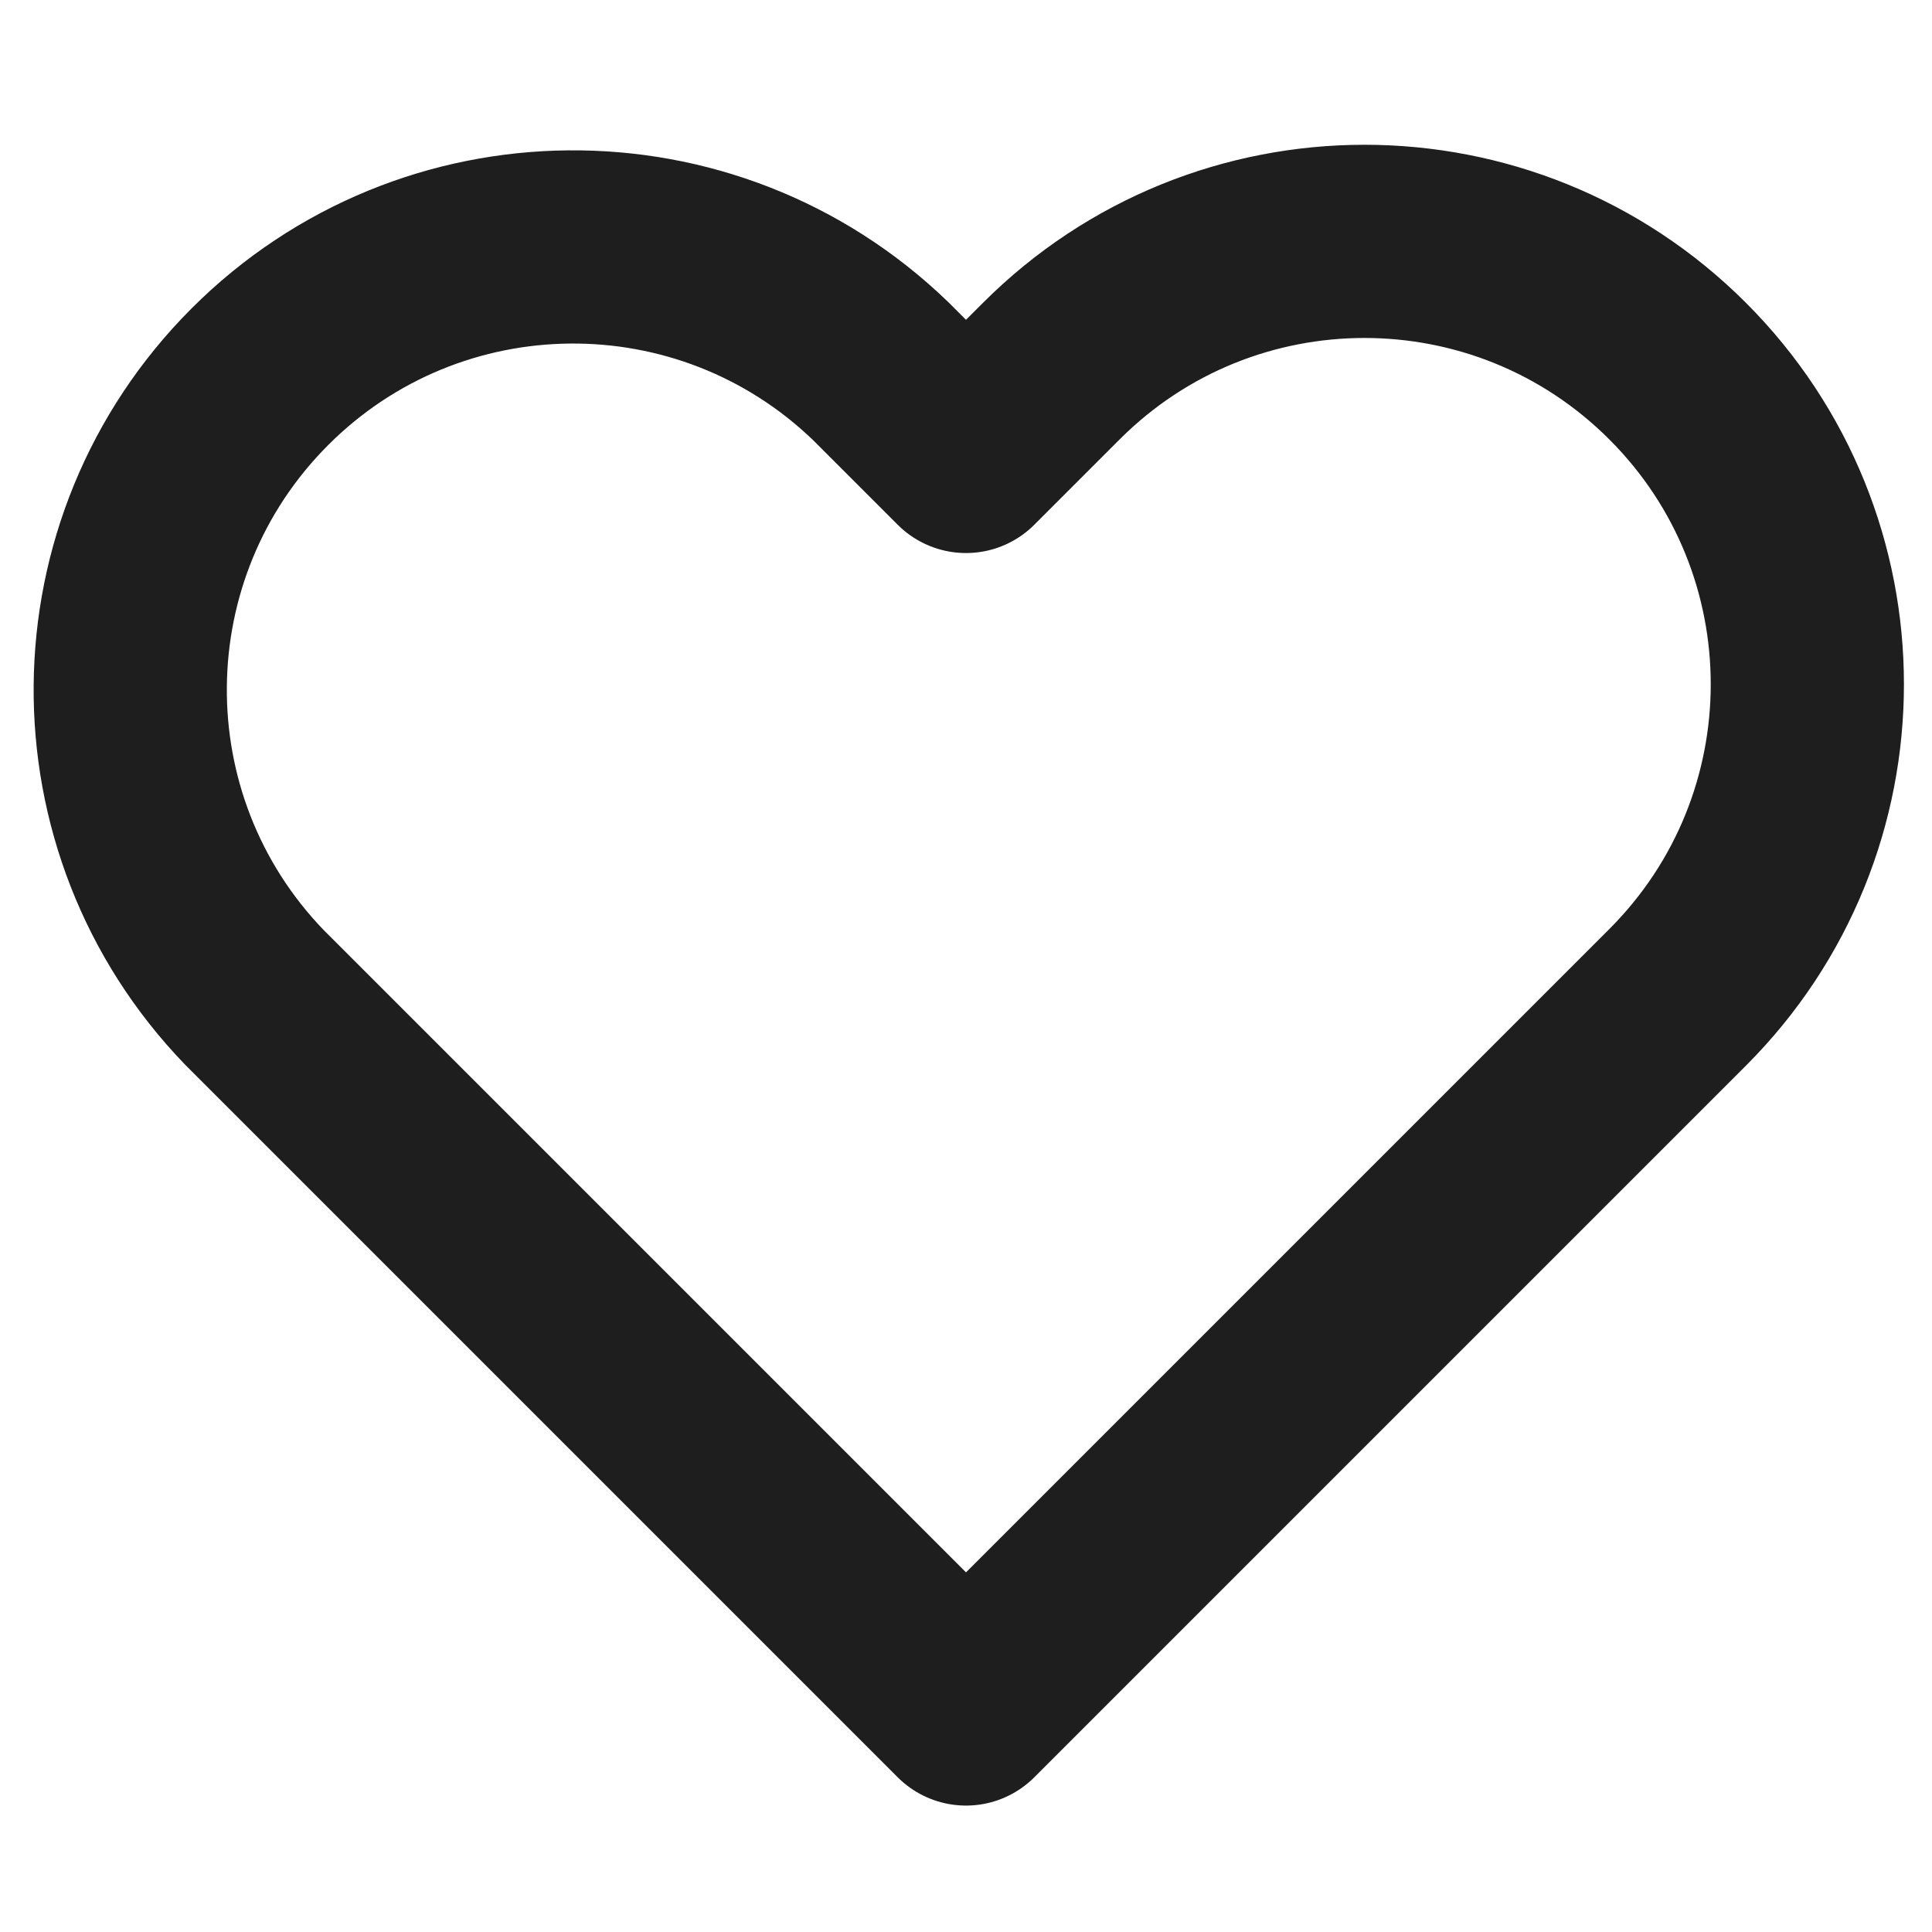
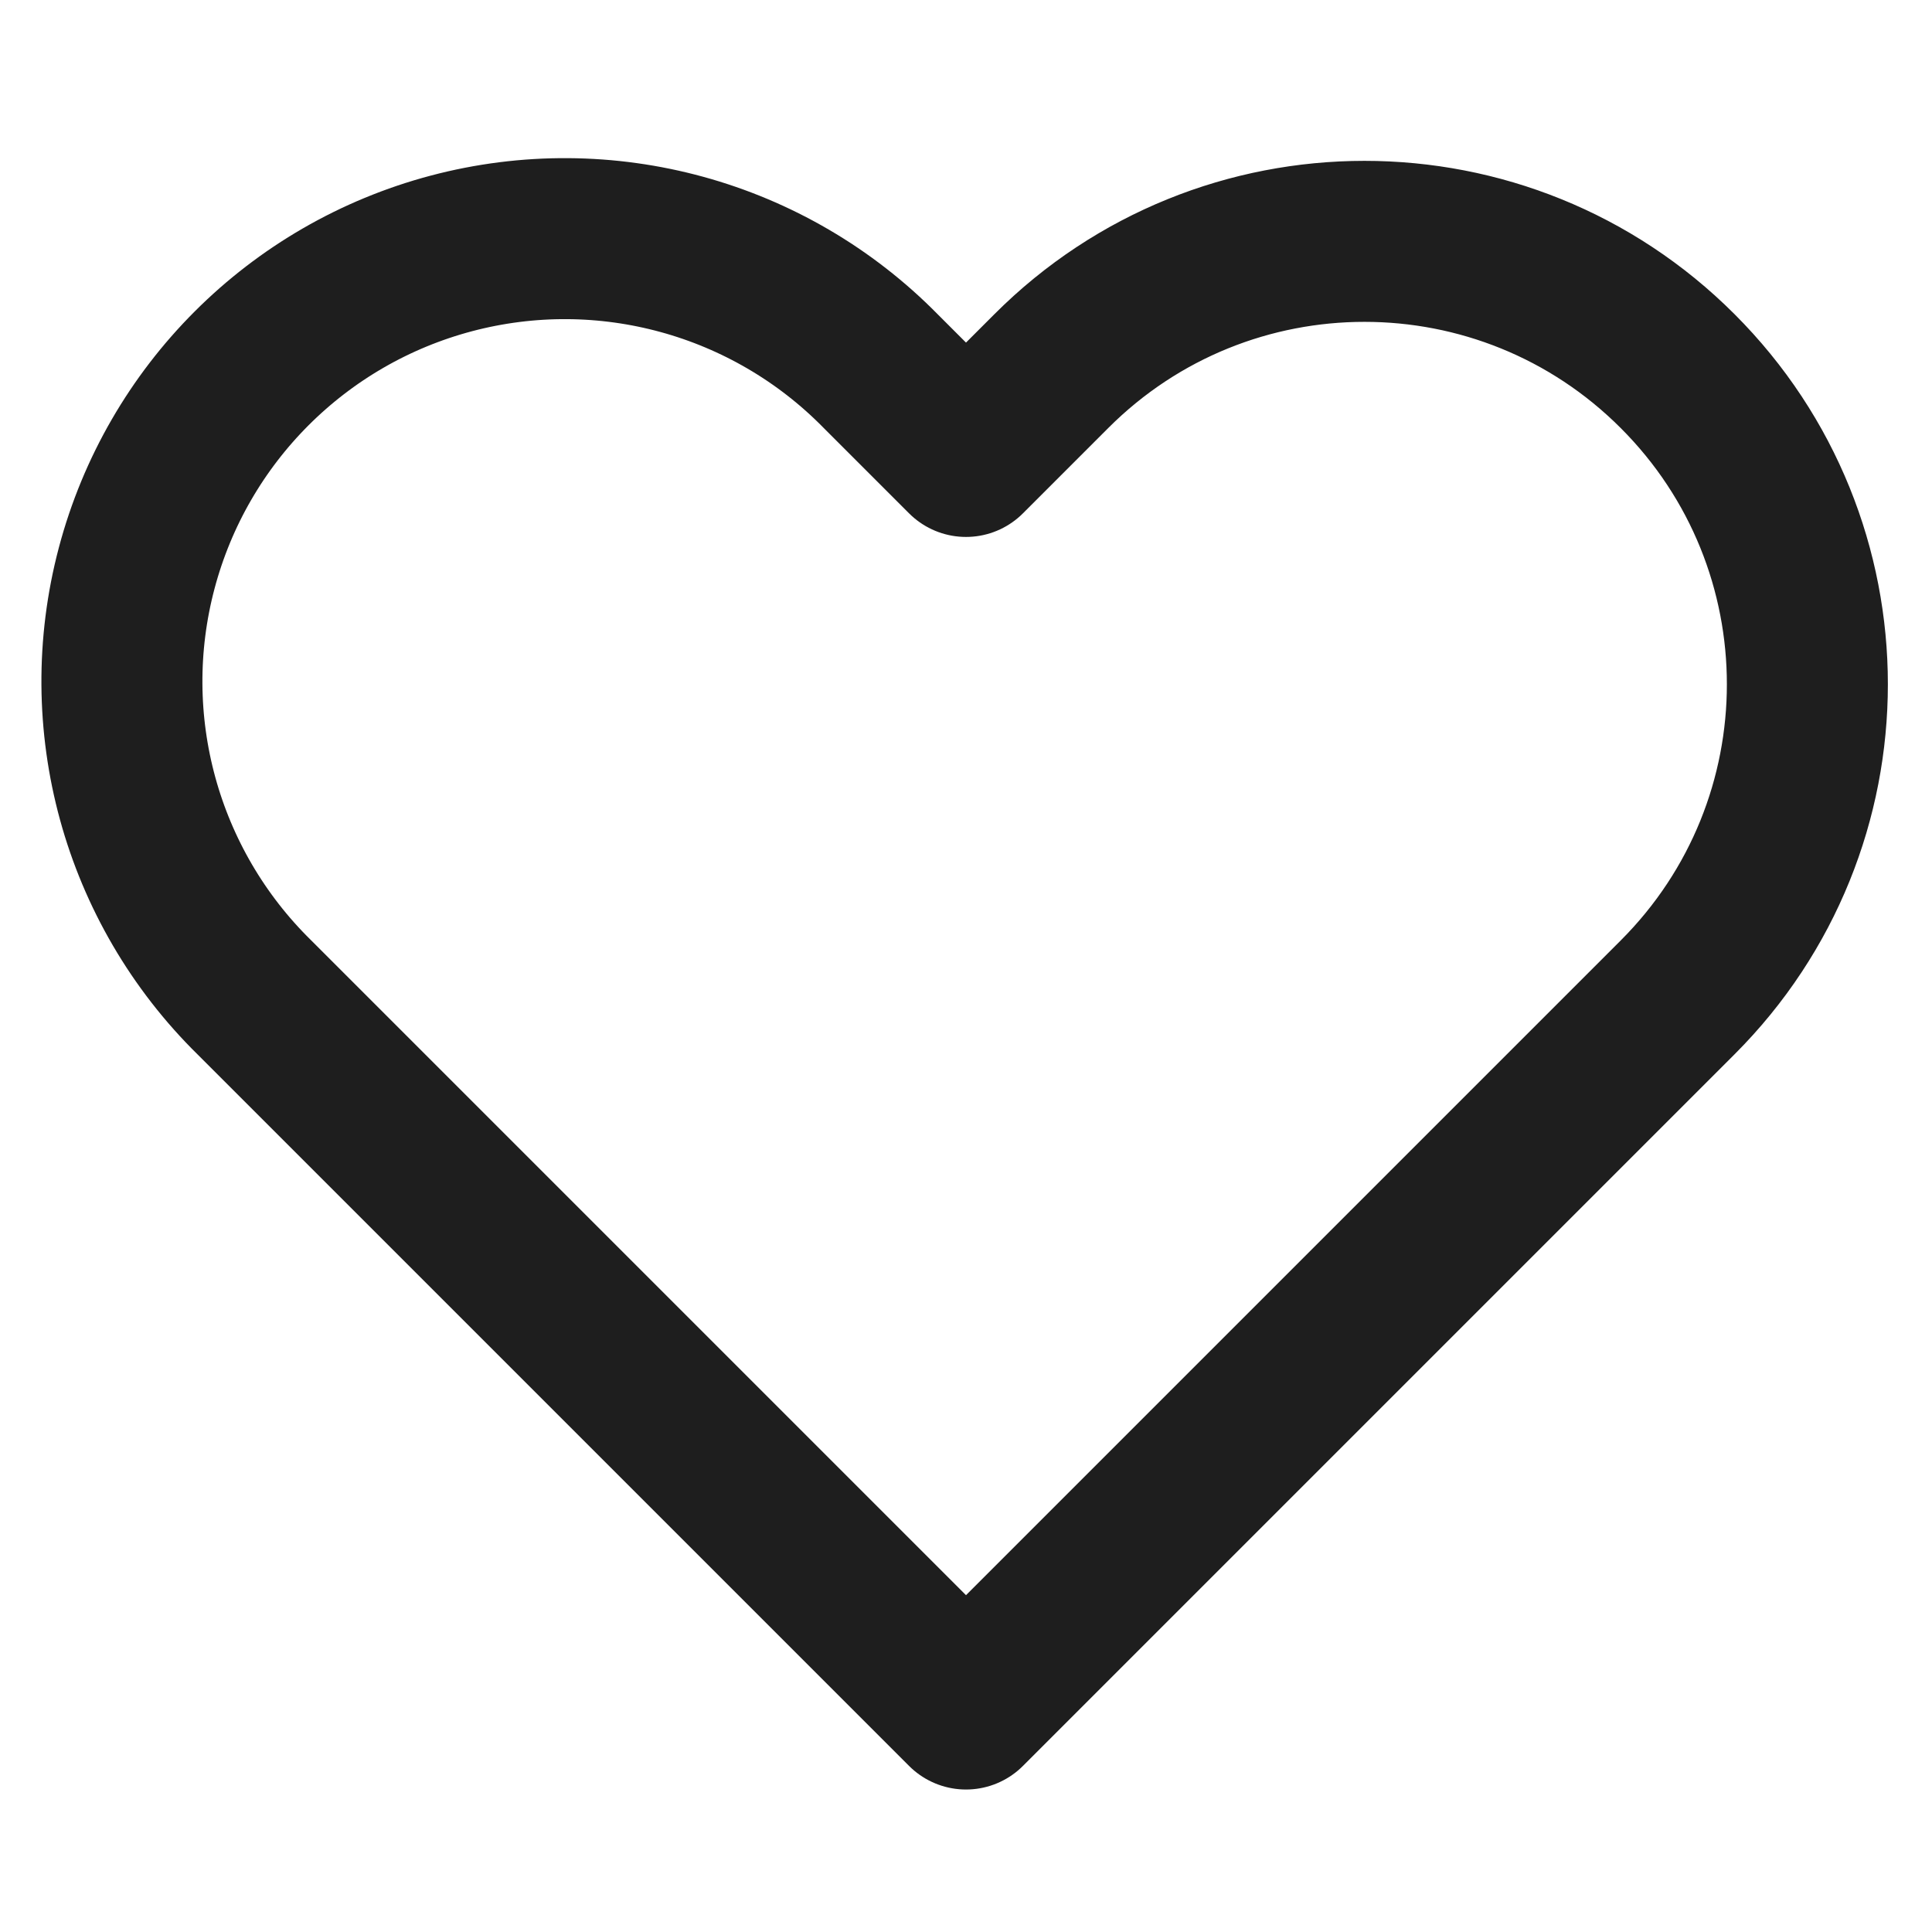
- <svg xmlns="http://www.w3.org/2000/svg" width="16" height="16" fill="none" viewBox="0 0 16 16">
-   <path stroke="#1E1E1E" stroke-linecap="round" stroke-linejoin="round" stroke-width="1.6" d="M13.893 3.073a3.667 3.667 0 0 0-5.186 0L8 3.78l-.707-.707A3.668 3.668 0 0 0 2.107 8.26L8 14.153l5.893-5.893a3.667 3.667 0 0 0 0-5.187Z" />
+ <svg xmlns="http://www.w3.org/2000/svg" width="48" height="48" fill="none" viewBox="0 0 48 48">
+   <path stroke="#1E1E1E" stroke-linecap="round" stroke-linejoin="round" stroke-width="4" d="M41.68 9.22a11 11 0 0 0-15.56 0L24 11.34l-2.12-2.12A11.003 11.003 0 1 0 6.32 24.78L24 42.46l17.68-17.68a11 11 0 0 0 0-15.56Z" />
</svg>
